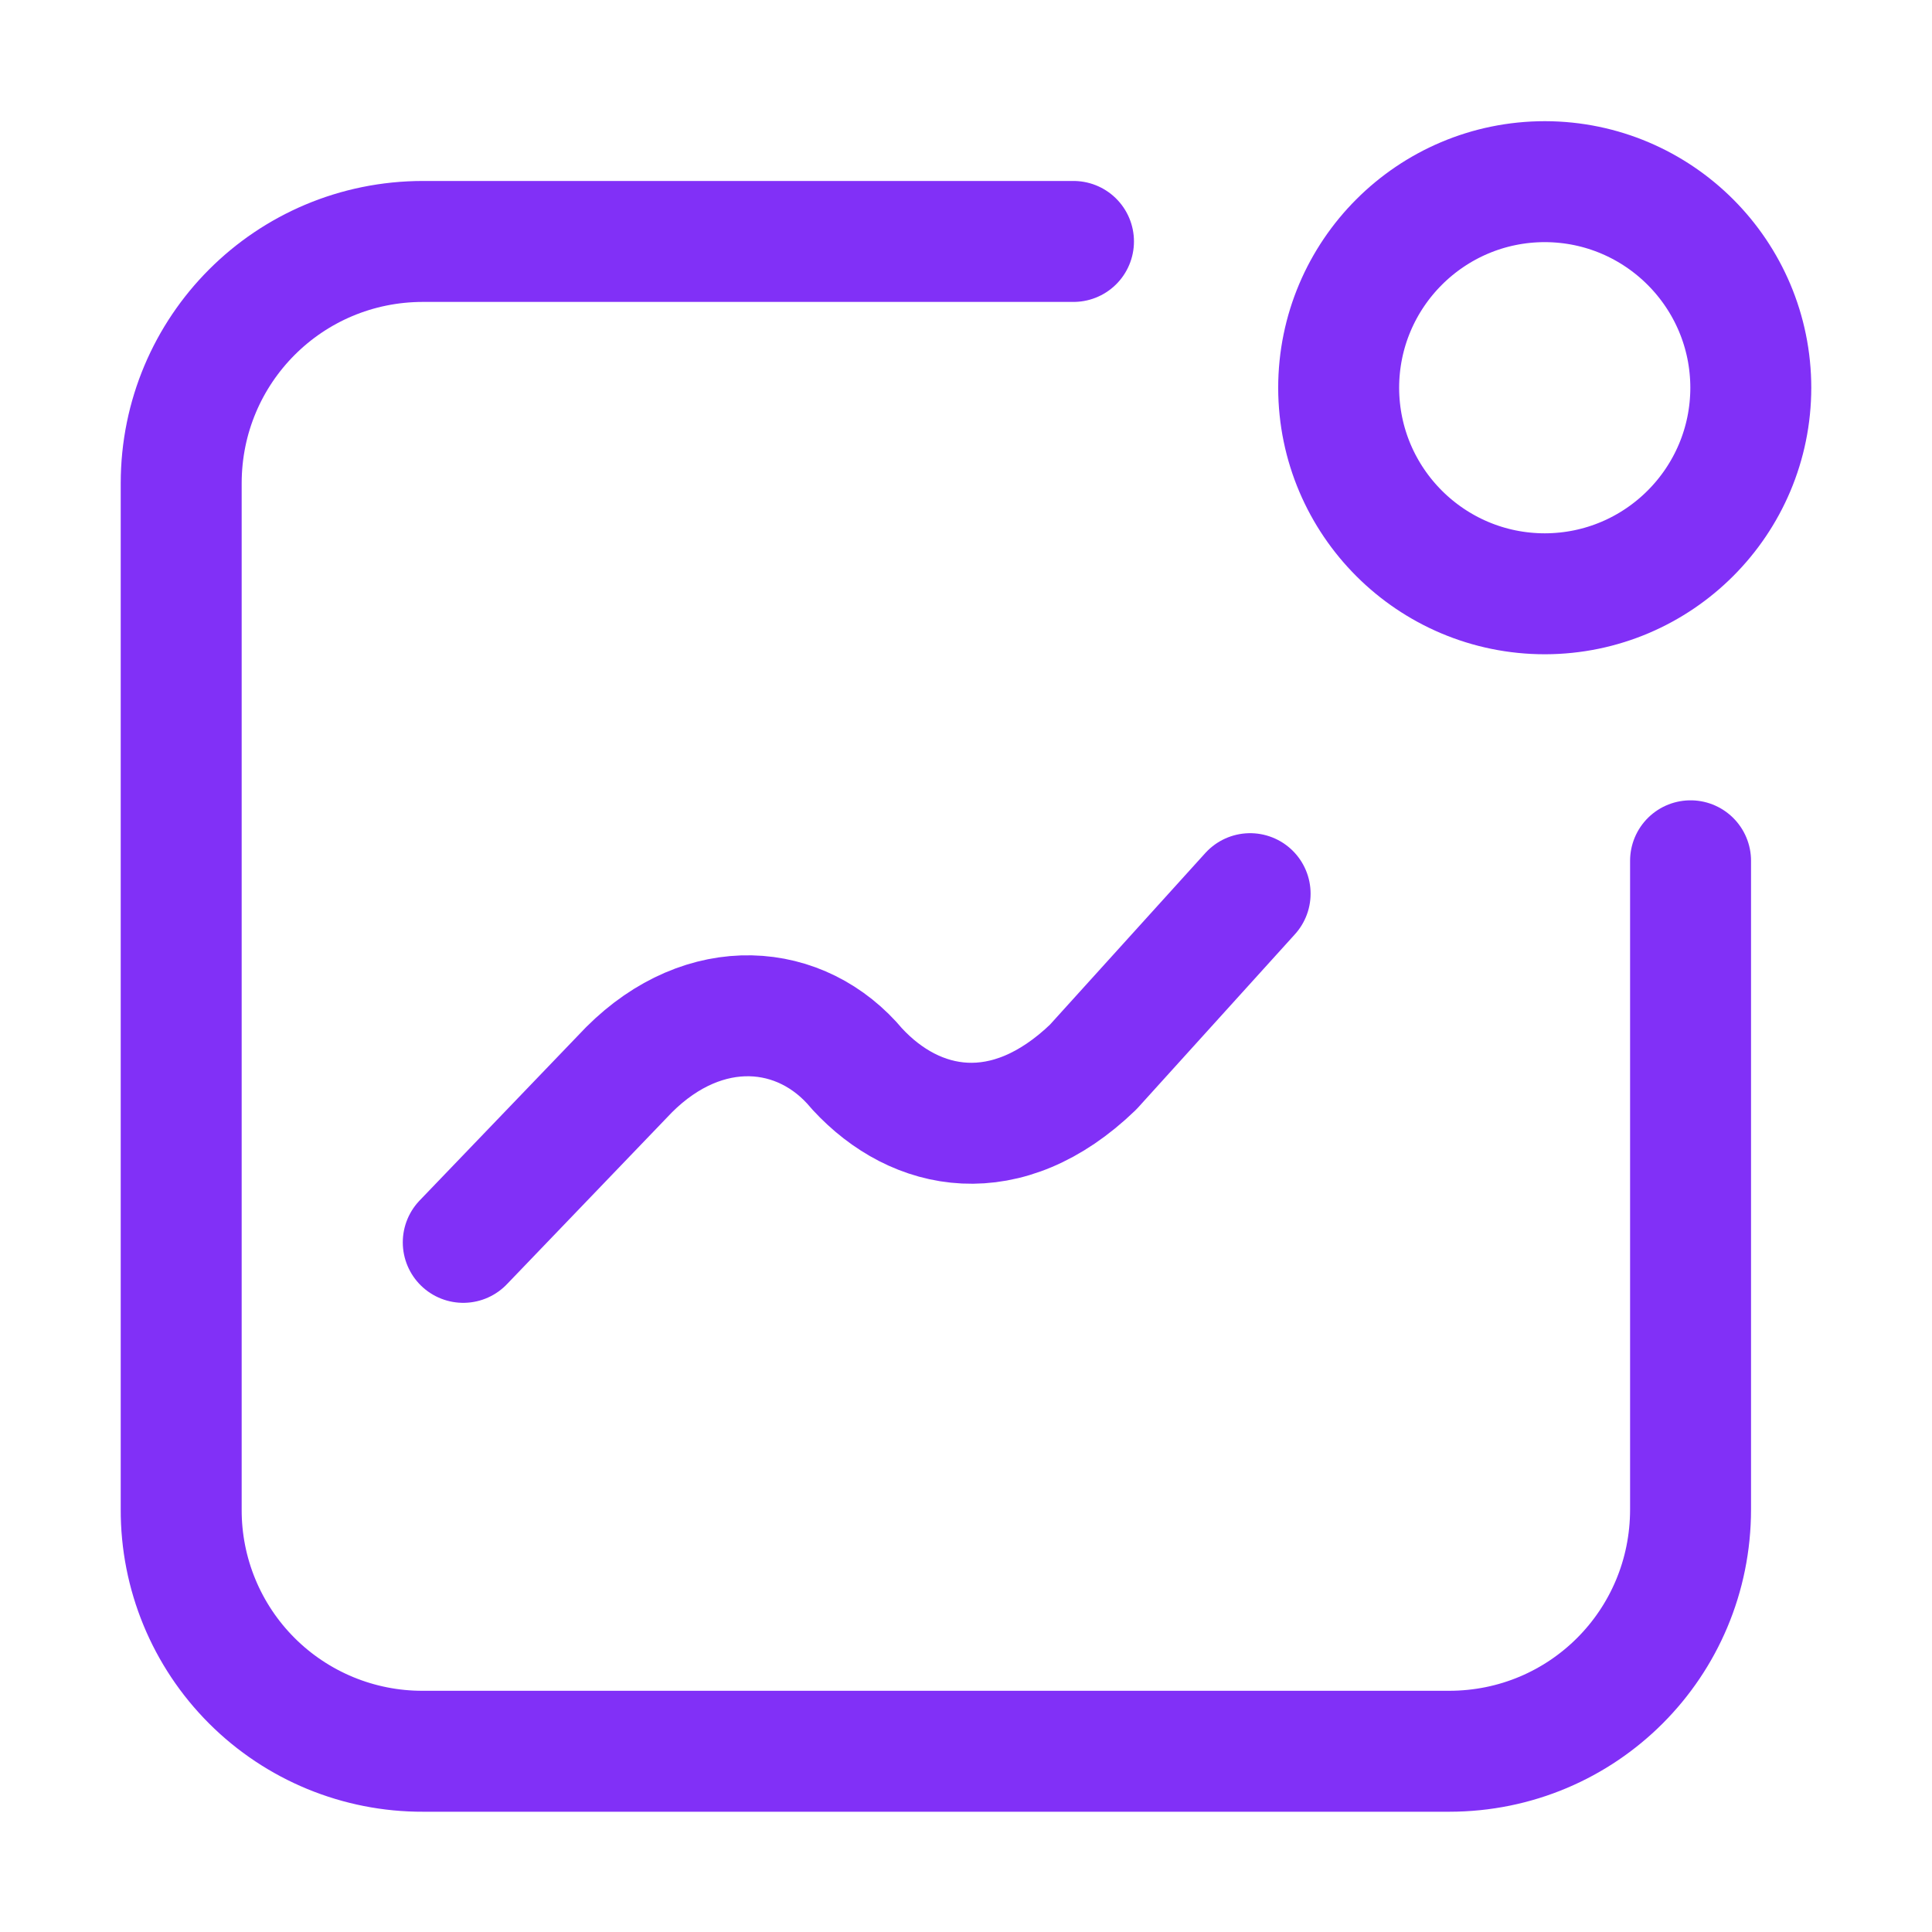
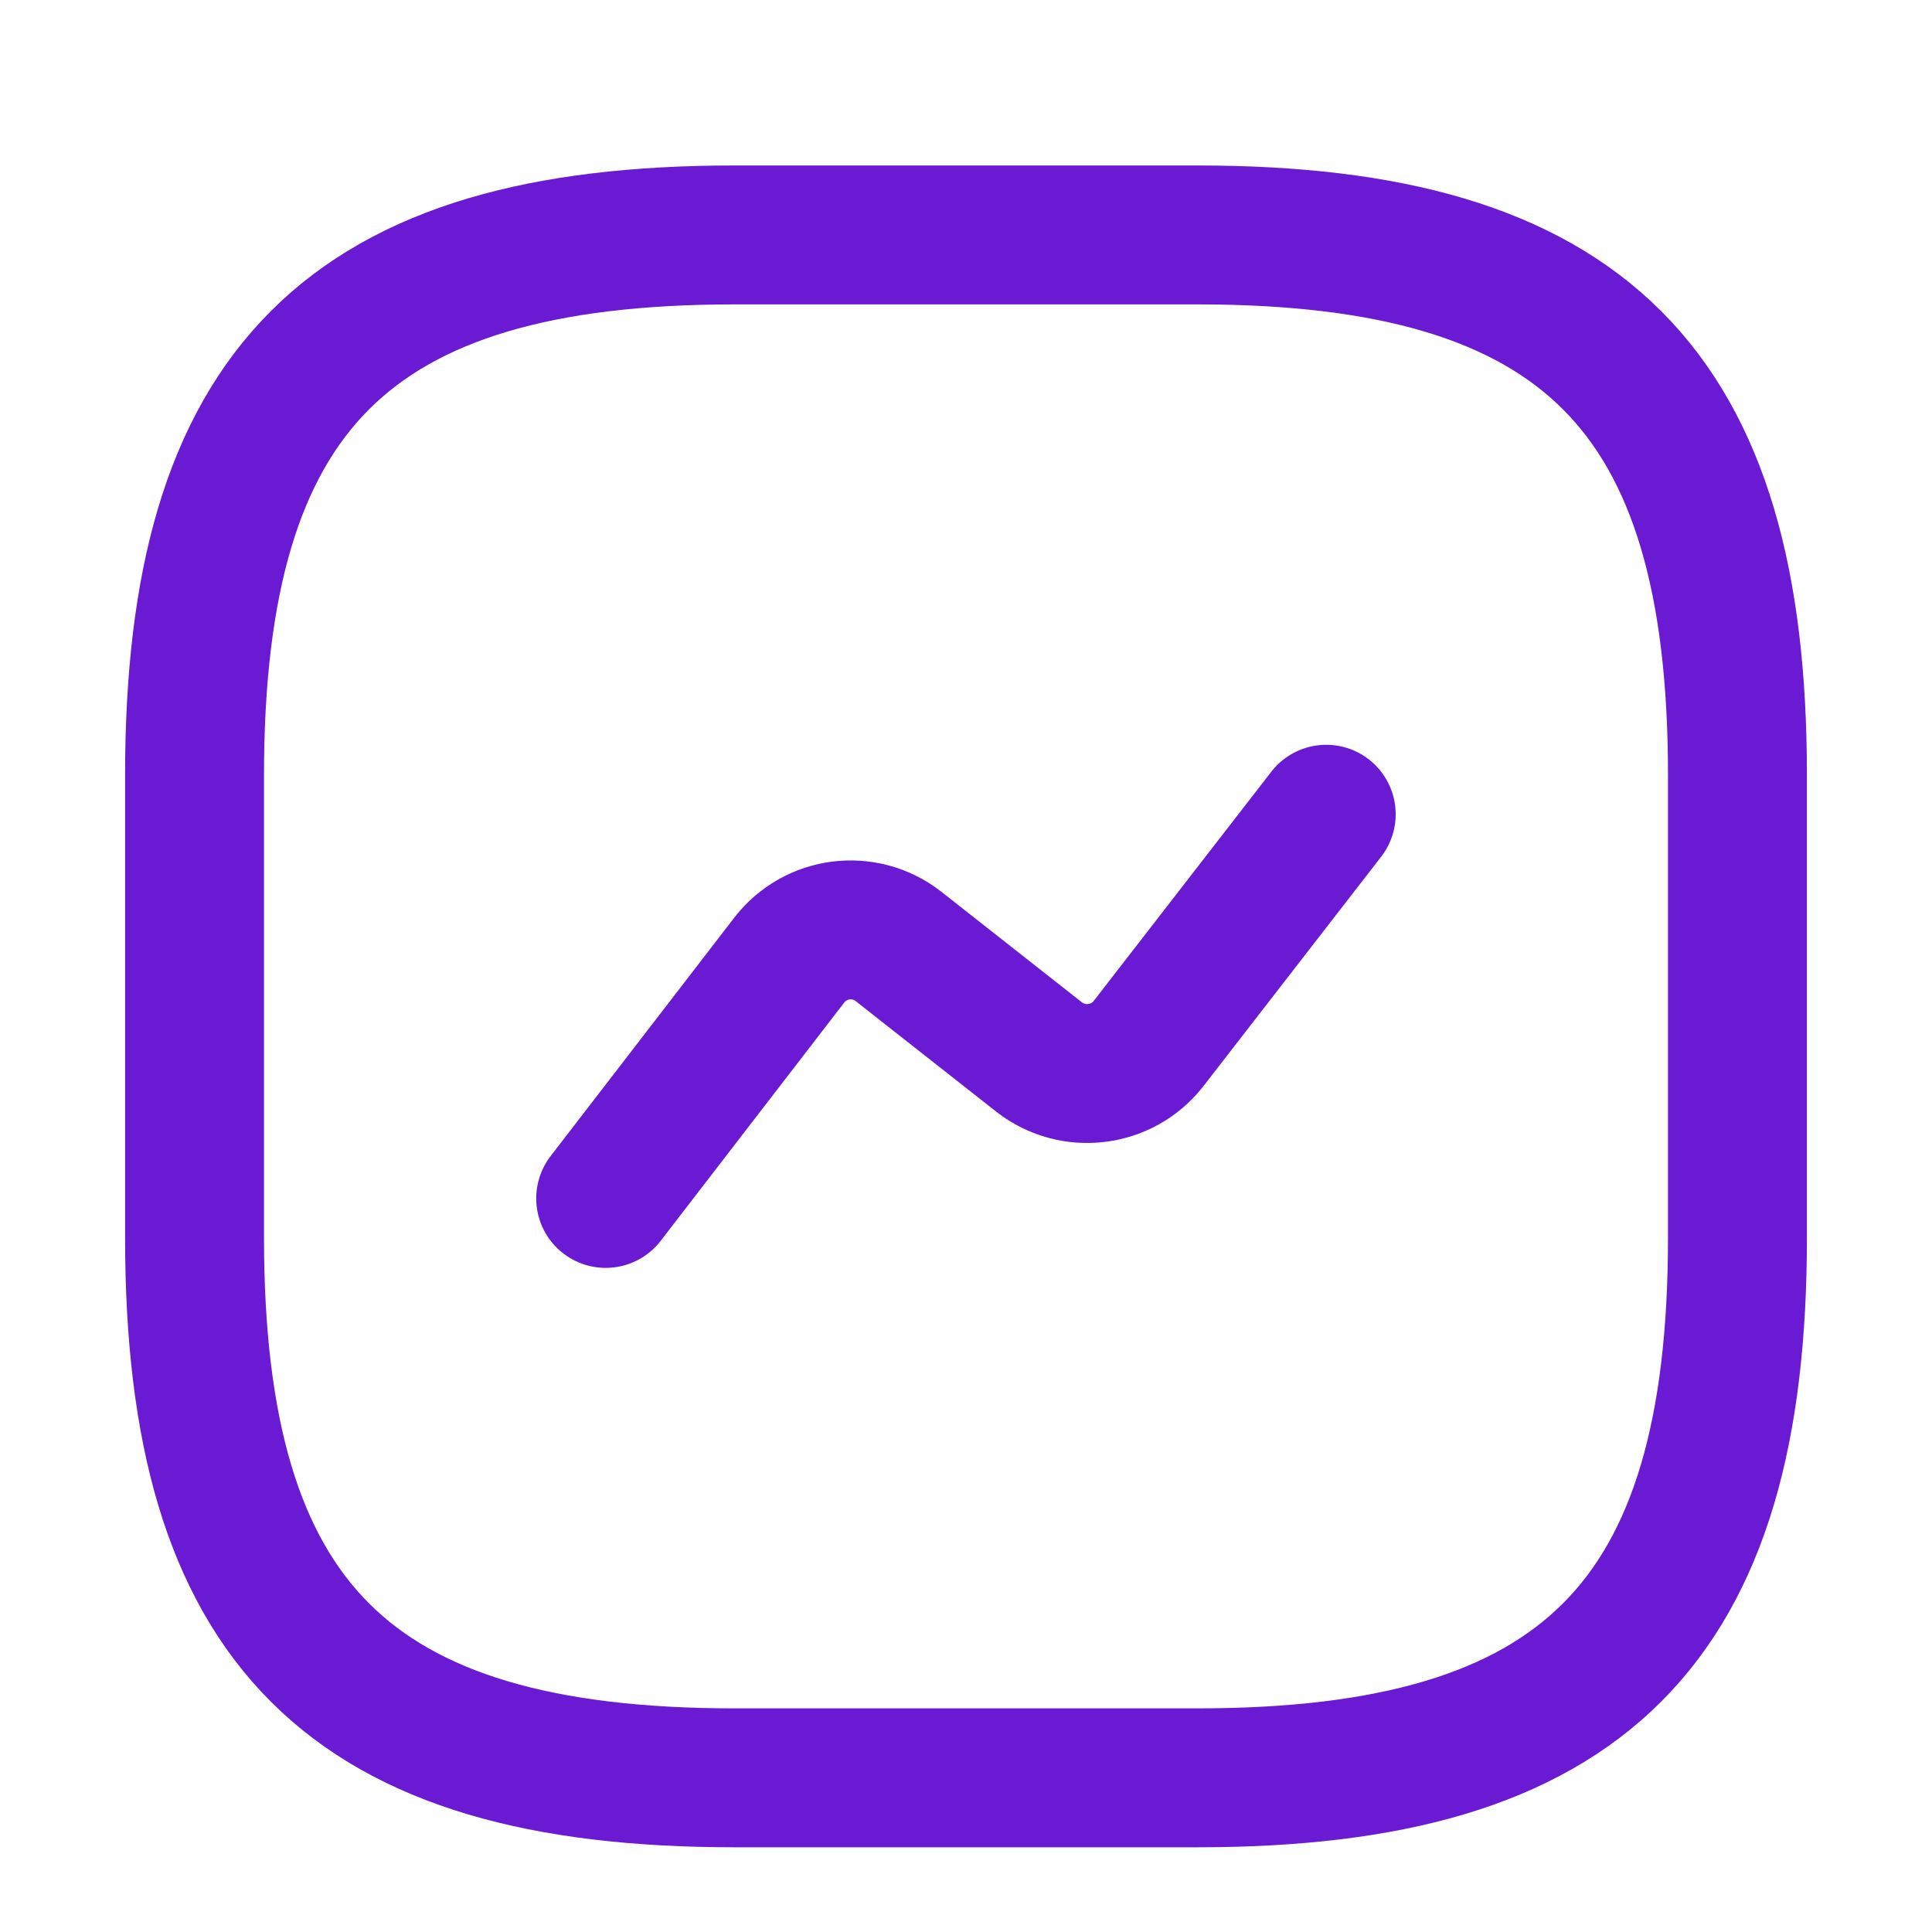
- <svg xmlns="http://www.w3.org/2000/svg" viewBox="0 0 4.233 4.233">
-   <path d="M-69.722 3.847v1.421c0 .294-.236.53-.529.53h-2.248a.528.528 0 0 1-.53-.53V3.02c0-.293.236-.53.53-.53h1.425" transform="translate(73.426 -1.961)" fill="none" stroke="#8130f7" stroke-width=".265" stroke-linecap="round" stroke-linejoin="round" paint-order="markers fill stroke" class="stroke-000000" />
-   <path d="m-72.411 4.683.363-.378c.166-.166.378-.149.5-.002.129.14.328.178.517-.004l.344-.38M-69.59 2.81a.452.452 0 0 1-.451.452.452.452 0 0 1-.452-.451.452.452 0 0 1 .452-.452.452.452 0 0 1 .451.452z" transform="translate(73.426 -1.961)" fill="none" stroke="#8130f7" stroke-width=".265" stroke-linecap="round" stroke-linejoin="round" stroke-miterlimit="4" stroke-dasharray="none" stroke-opacity="1" paint-order="markers fill stroke" class="stroke-000000" />
+ <svg xmlns="http://www.w3.org/2000/svg" width="20" height="20" viewBox="0 0 20 20" fill="none">
+   <path d="M7.604 18.404H12.396C16.389 18.404 17.986 16.807 17.986 12.814V8.022C17.986 4.029 16.389 2.432 12.396 2.432H7.604C3.611 2.432 2.014 4.029 2.014 8.022V12.814C2.014 16.807 3.611 18.404 7.604 18.404Z" stroke="#6A1AD3" stroke-width="1.438" stroke-linecap="round" stroke-linejoin="round" />
+   <path d="M6.27 12.406L8.171 9.938C8.443 9.587 8.946 9.523 9.297 9.794L10.759 10.944C11.11 11.216 11.613 11.152 11.885 10.809L13.729 8.429" stroke="#6A1AD3" stroke-width="1.438" stroke-linecap="round" stroke-linejoin="round" />
</svg>
